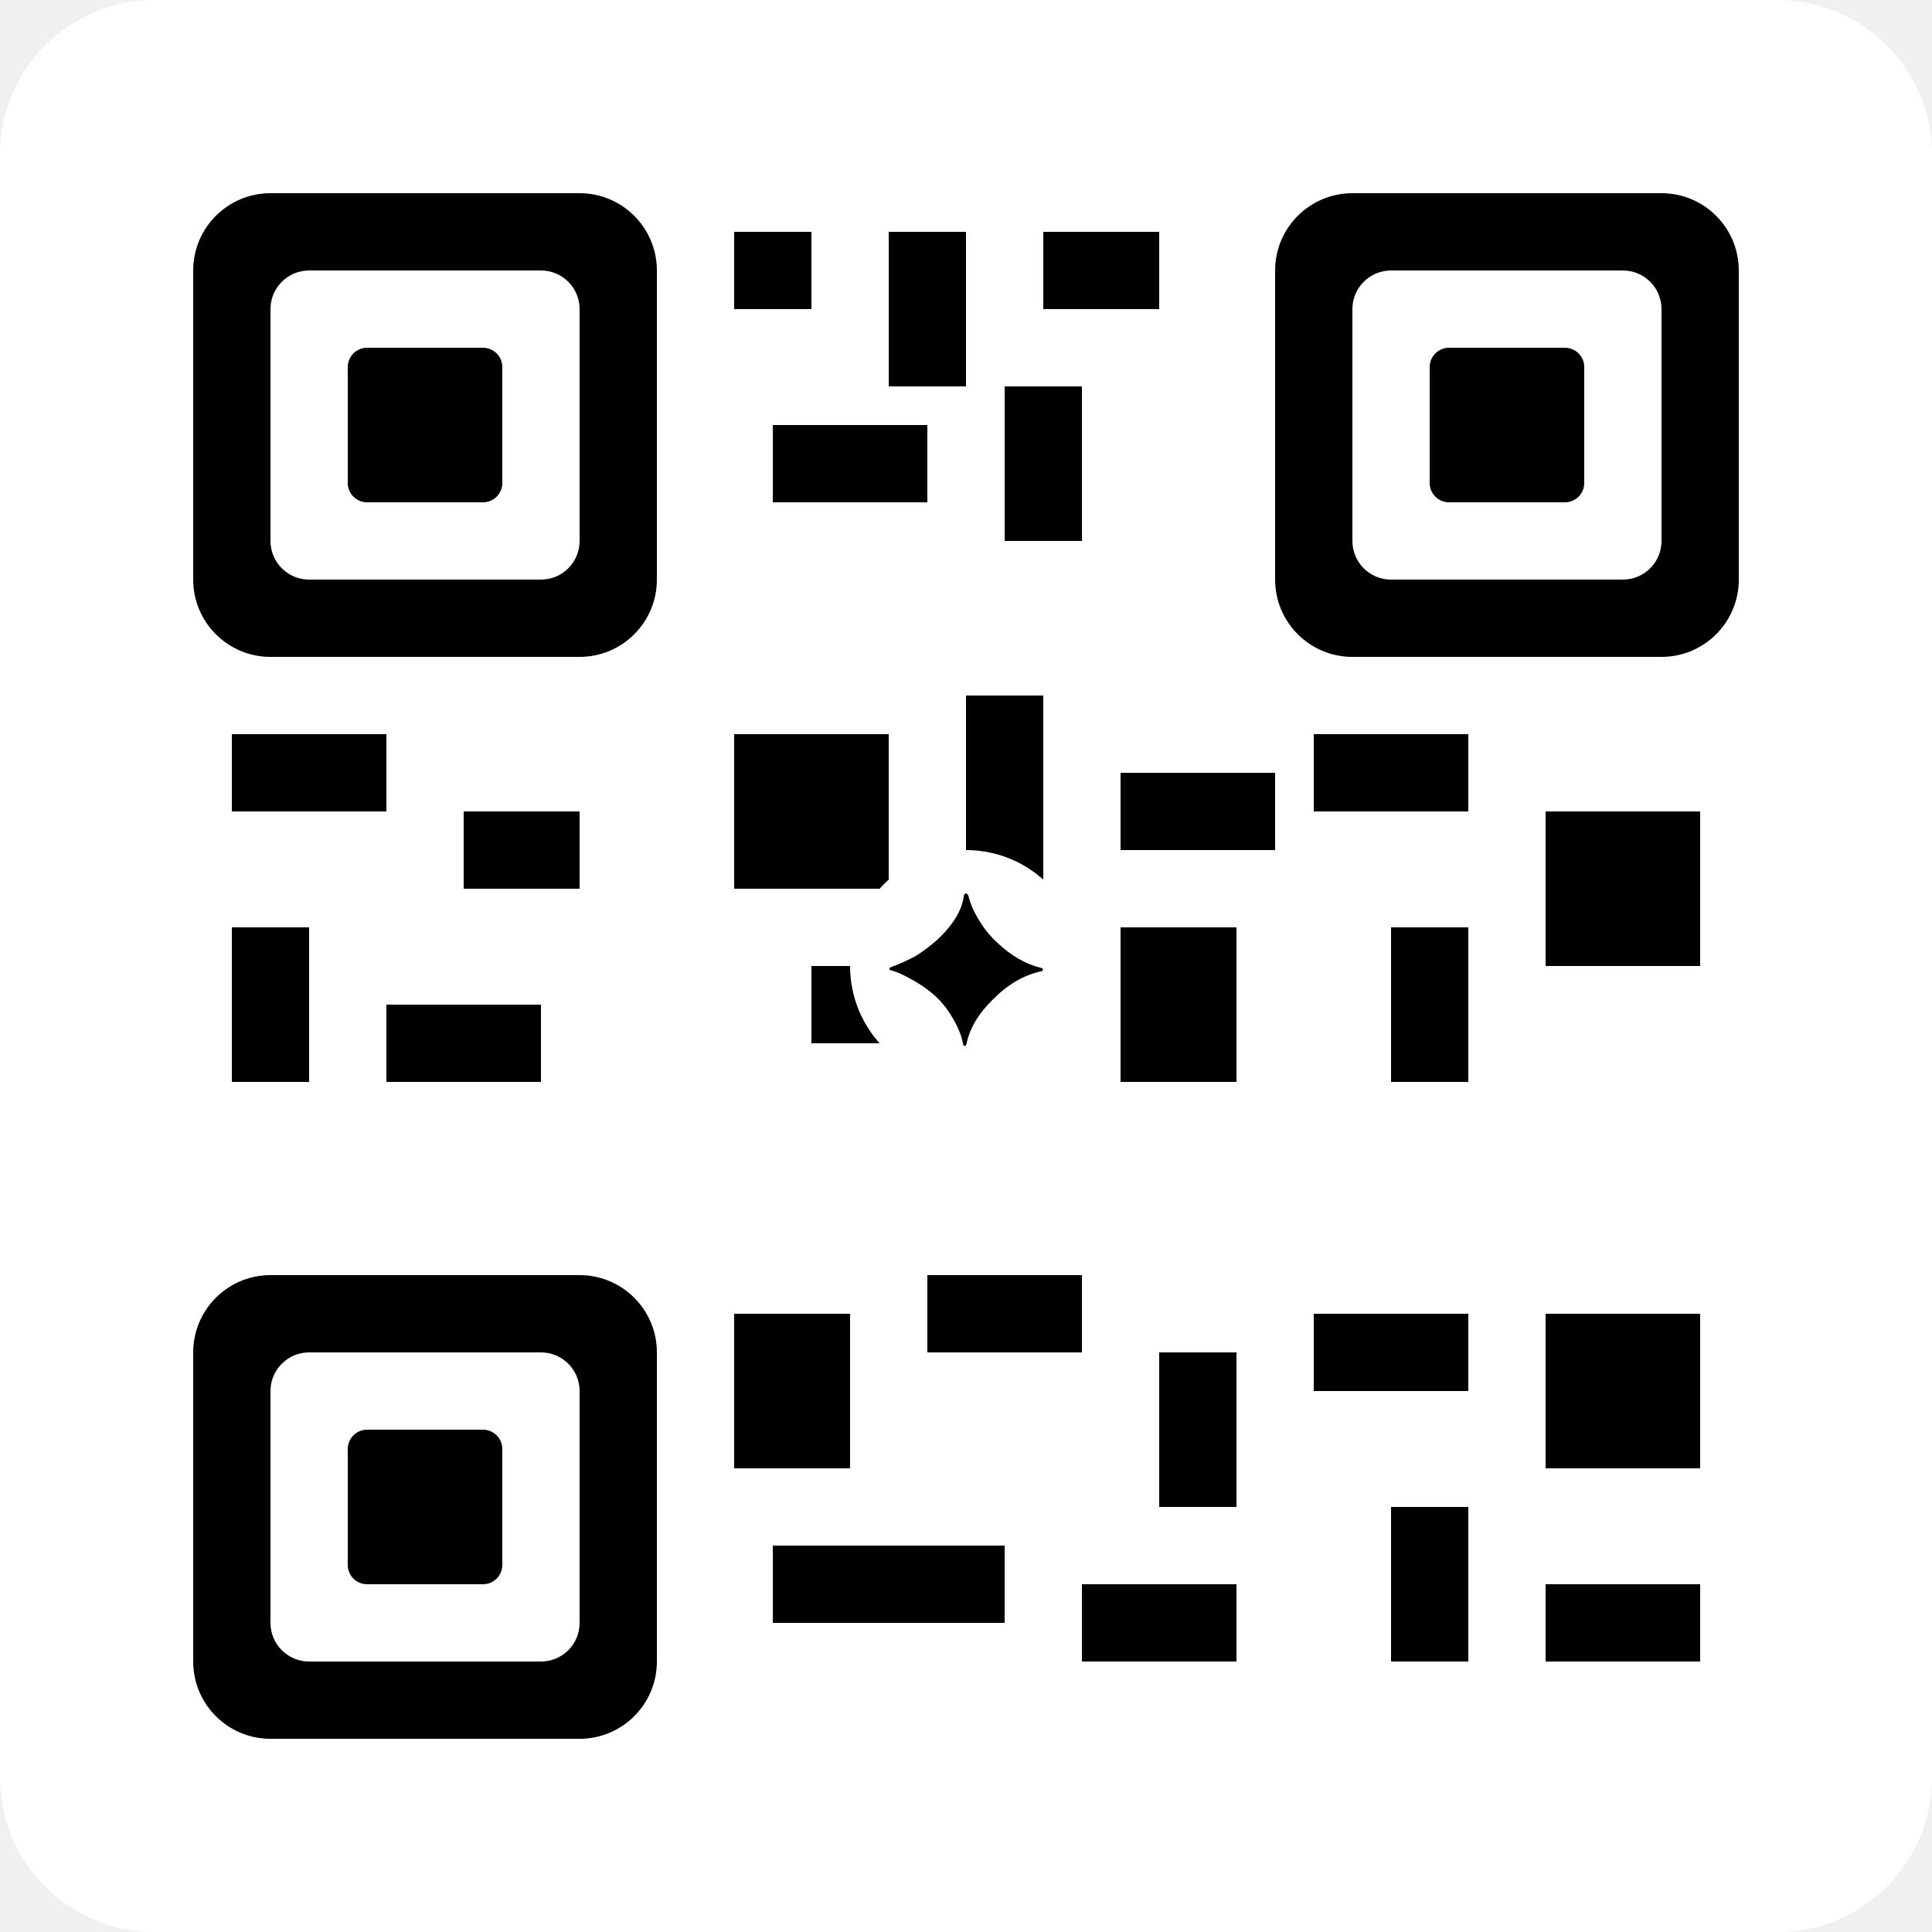
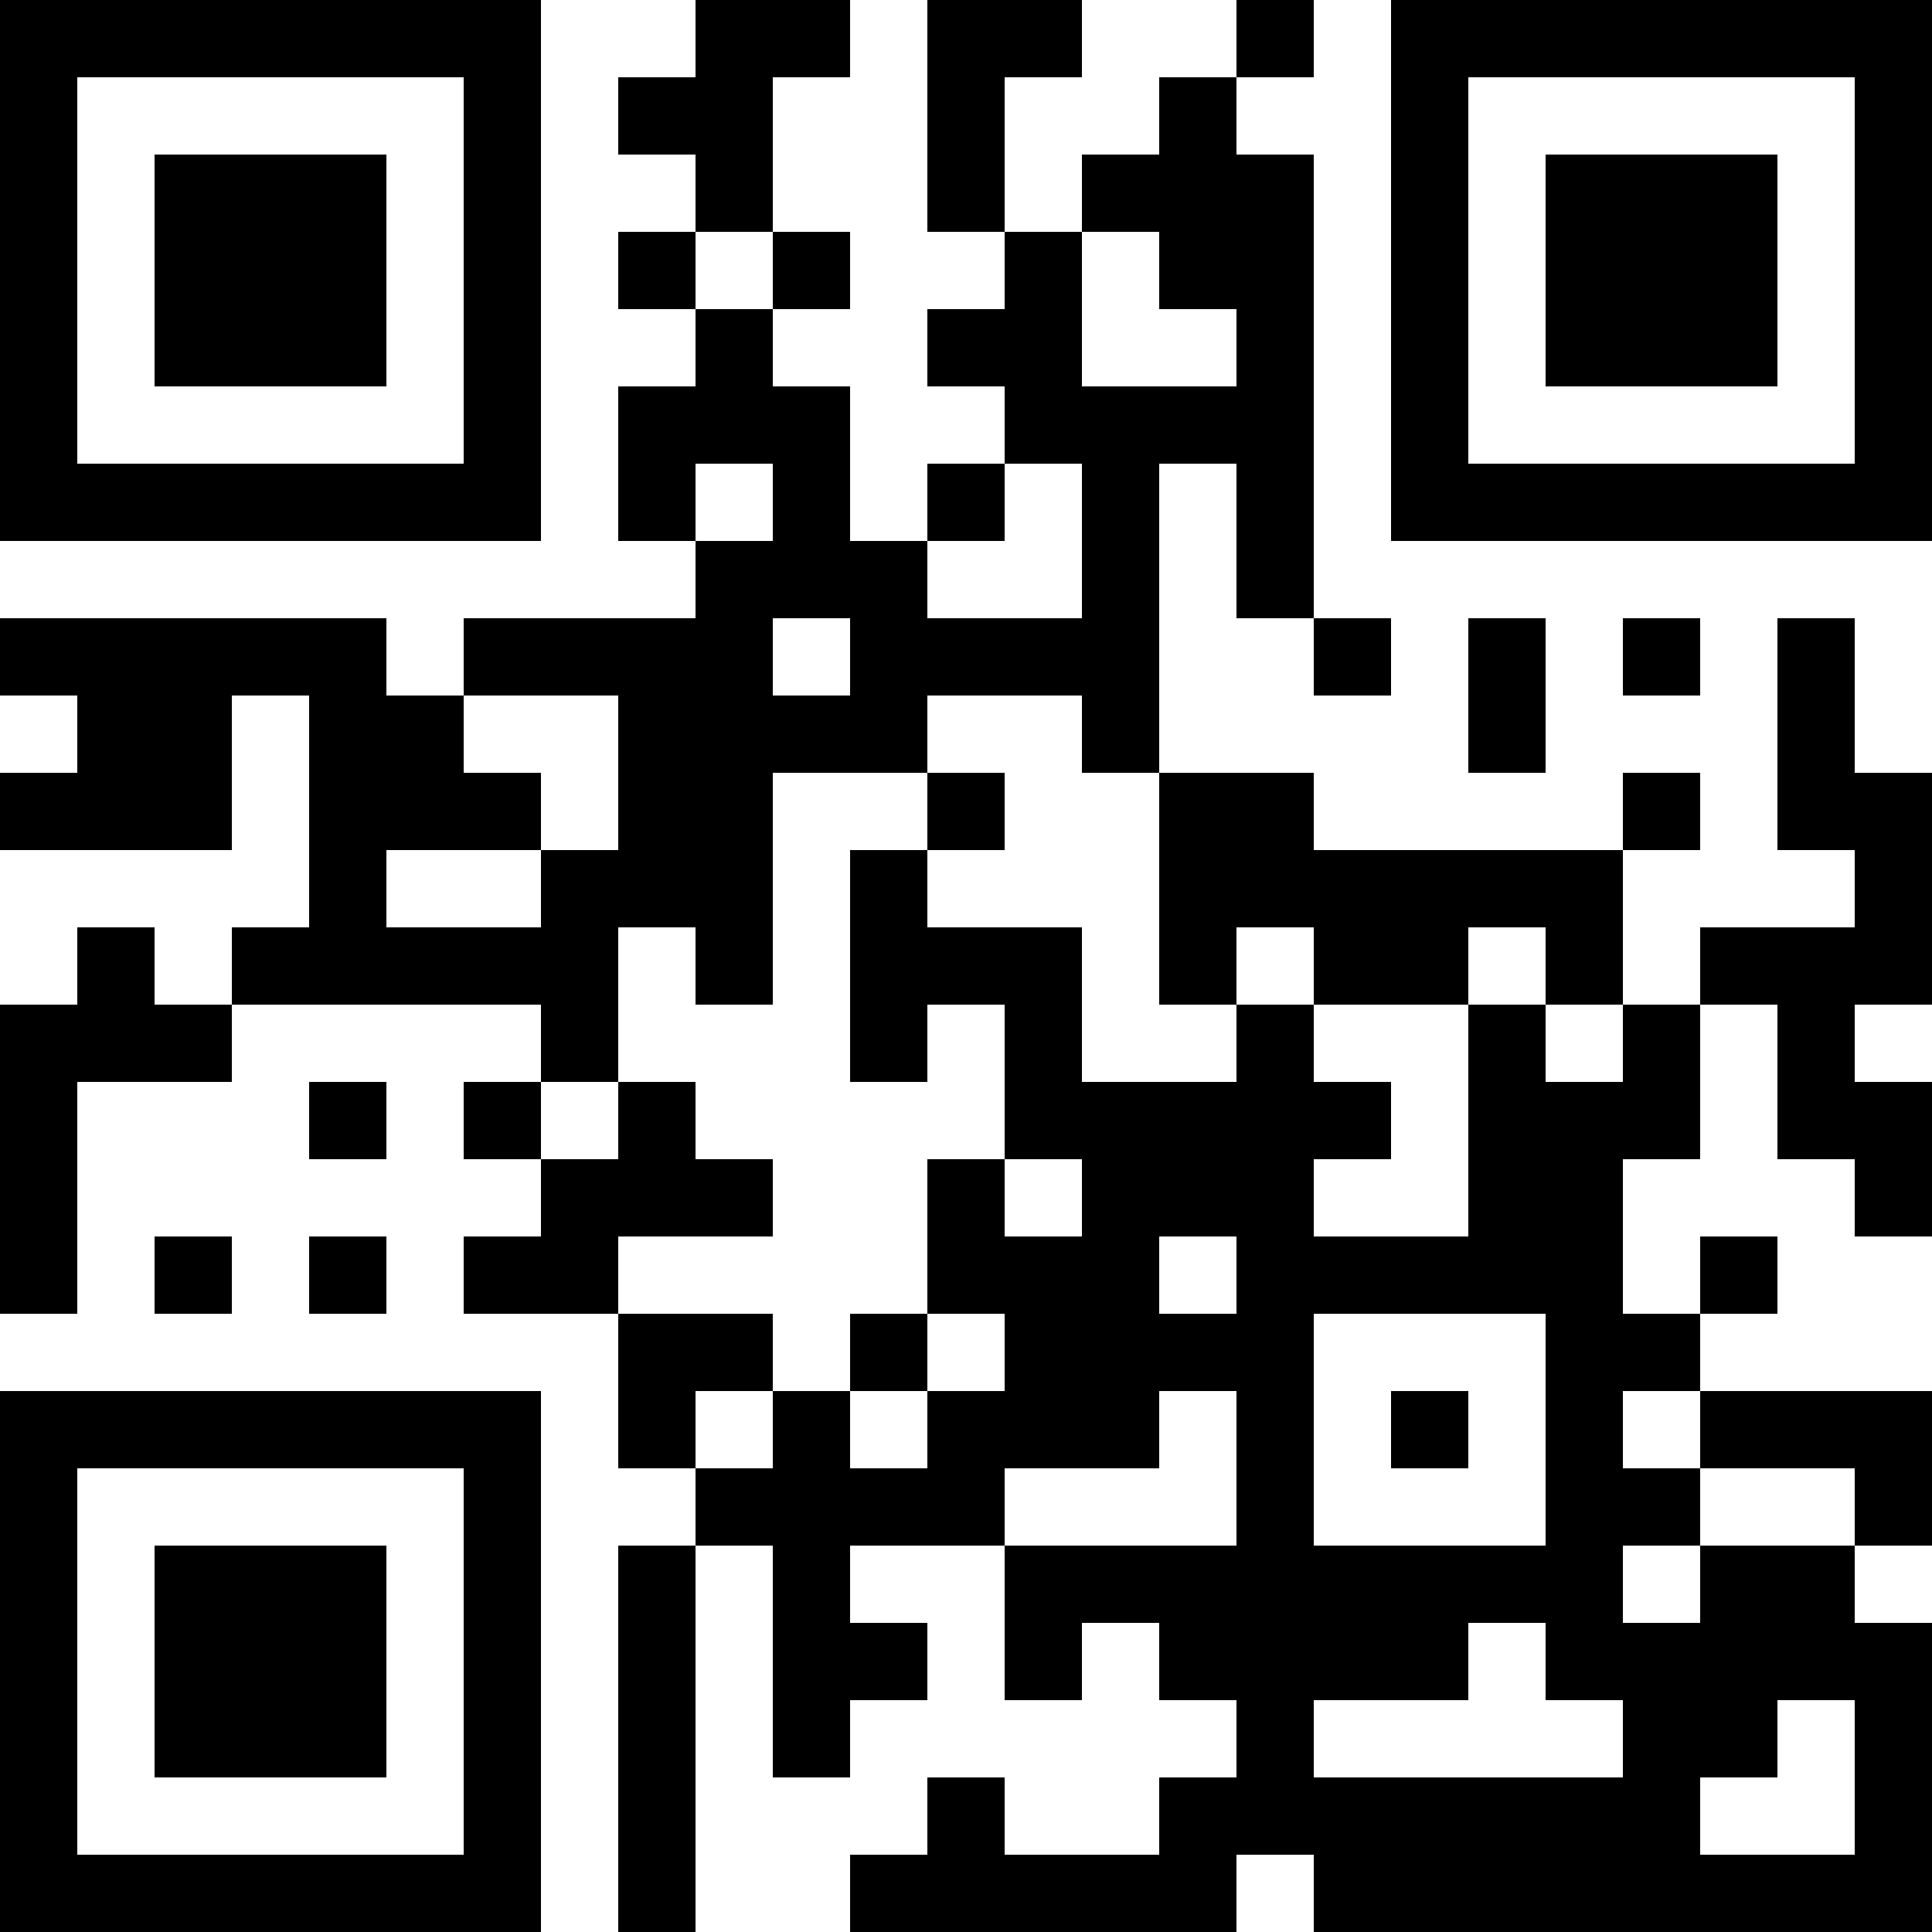
- <svg xmlns="http://www.w3.org/2000/svg" viewBox="0 0 100 100" width="120" height="120" fill="#000000">
-   <rect width="100" height="100" fill="#ffffff" rx="8" />
-   <rect x="10" y="10" width="24" height="24" fill="#000" rx="4" />
-   <rect x="14" y="14" width="16" height="16" fill="#fff" rx="2" />
-   <rect x="18" y="18" width="8" height="8" fill="#000" rx="1" />
-   <rect x="66" y="10" width="24" height="24" fill="#000" rx="4" />
-   <rect x="70" y="14" width="16" height="16" fill="#fff" rx="2" />
-   <rect x="74" y="18" width="8" height="8" fill="#000" rx="1" />
-   <rect x="10" y="66" width="24" height="24" fill="#000" rx="4" />
-   <rect x="14" y="70" width="16" height="16" fill="#fff" rx="2" />
-   <rect x="18" y="74" width="8" height="8" fill="#000" rx="1" />
-   <rect x="38" y="12" width="4" height="4" />
-   <rect x="46" y="12" width="4" height="8" />
-   <rect x="54" y="12" width="6" height="4" />
-   <rect x="40" y="22" width="8" height="4" />
-   <rect x="52" y="20" width="4" height="8" />
-   <rect x="12" y="38" width="8" height="4" />
-   <rect x="24" y="42" width="6" height="4" />
-   <rect x="12" y="48" width="4" height="8" />
-   <rect x="20" y="52" width="8" height="4" />
-   <rect x="38" y="38" width="8" height="8" />
-   <rect x="50" y="36" width="4" height="12" />
-   <rect x="58" y="40" width="8" height="4" />
-   <rect x="42" y="50" width="12" height="4" />
-   <rect x="58" y="48" width="6" height="8" />
-   <rect x="68" y="38" width="8" height="4" />
-   <rect x="80" y="42" width="8" height="8" />
-   <rect x="72" y="48" width="4" height="8" />
-   <rect x="38" y="68" width="6" height="8" />
-   <rect x="48" y="66" width="8" height="4" />
-   <rect x="60" y="70" width="4" height="8" />
-   <rect x="40" y="80" width="12" height="4" />
-   <rect x="56" y="82" width="8" height="4" />
-   <rect x="68" y="68" width="8" height="4" />
-   <rect x="80" y="68" width="8" height="8" />
-   <rect x="72" y="78" width="4" height="8" />
-   <rect x="80" y="82" width="8" height="4" />
-   <circle cx="50" cy="50" r="6" fill="#fff" />
-   <text x="50" y="54" font-size="11" font-weight="bold" text-anchor="middle" fill="#000">✦</text>
+ <svg xmlns="http://www.w3.org/2000/svg" version="1.1" width="300" height="300">
+   <rect style="fill:rgb(255, 255, 255);fill-opacity:1" x="0" y="0" width="300" height="300" />
+   <g id="elements">
+     <path style="fill:rgb(0, 0, 0)" d="M 0,0 l 12,0 0,12 -12,0 z M 12,0 l 12,0 0,12 -12,0 z M 24,0 l 12,0 0,12 -12,0 z M 36,0 l 12,0 0,12 -12,0 z M 48,0 l 12,0 0,12 -12,0 z M 60,0 l 12,0 0,12 -12,0 z M 72,0 l 12,0 0,12 -12,0 z M 108,0 l 12,0 0,12 -12,0 z M 120,0 l 12,0 0,12 -12,0 z M 144,0 l 12,0 0,12 -12,0 z M 156,0 l 12,0 0,12 -12,0 z M 192,0 l 12,0 0,12 -12,0 z M 216,0 l 12,0 0,12 -12,0 z M 228,0 l 12,0 0,12 -12,0 z M 240,0 l 12,0 0,12 -12,0 z M 252,0 l 12,0 0,12 -12,0 z M 264,0 l 12,0 0,12 -12,0 z M 276,0 l 12,0 0,12 -12,0 z M 288,0 l 12,0 0,12 -12,0 z M 0,12 l 12,0 0,12 -12,0 z M 72,12 l 12,0 0,12 -12,0 z M 96,12 l 12,0 0,12 -12,0 z M 108,12 l 12,0 0,12 -12,0 z M 144,12 l 12,0 0,12 -12,0 z M 180,12 l 12,0 0,12 -12,0 z M 216,12 l 12,0 0,12 -12,0 z M 288,12 l 12,0 0,12 -12,0 z M 0,24 l 12,0 0,12 -12,0 z M 24,24 l 12,0 0,12 -12,0 z M 36,24 l 12,0 0,12 -12,0 z M 48,24 l 12,0 0,12 -12,0 z M 72,24 l 12,0 0,12 -12,0 z M 108,24 l 12,0 0,12 -12,0 z M 144,24 l 12,0 0,12 -12,0 z M 168,24 l 12,0 0,12 -12,0 z M 180,24 l 12,0 0,12 -12,0 z M 192,24 l 12,0 0,12 -12,0 z M 216,24 l 12,0 0,12 -12,0 z M 240,24 l 12,0 0,12 -12,0 z M 252,24 l 12,0 0,12 -12,0 z M 264,24 l 12,0 0,12 -12,0 z M 288,24 l 12,0 0,12 -12,0 z M 0,36 l 12,0 0,12 -12,0 z M 24,36 l 12,0 0,12 -12,0 z M 36,36 l 12,0 0,12 -12,0 z M 48,36 l 12,0 0,12 -12,0 z M 72,36 l 12,0 0,12 -12,0 z M 96,36 l 12,0 0,12 -12,0 z M 120,36 l 12,0 0,12 -12,0 z M 156,36 l 12,0 0,12 -12,0 z M 180,36 l 12,0 0,12 -12,0 z M 192,36 l 12,0 0,12 -12,0 z M 216,36 l 12,0 0,12 -12,0 z M 240,36 l 12,0 0,12 -12,0 z M 252,36 l 12,0 0,12 -12,0 z M 264,36 l 12,0 0,12 -12,0 z M 288,36 l 12,0 0,12 -12,0 z M 0,48 l 12,0 0,12 -12,0 z M 24,48 l 12,0 0,12 -12,0 z M 36,48 l 12,0 0,12 -12,0 z M 48,48 l 12,0 0,12 -12,0 z M 72,48 l 12,0 0,12 -12,0 z M 108,48 l 12,0 0,12 -12,0 z M 144,48 l 12,0 0,12 -12,0 z M 156,48 l 12,0 0,12 -12,0 z M 192,48 l 12,0 0,12 -12,0 z M 216,48 l 12,0 0,12 -12,0 z M 240,48 l 12,0 0,12 -12,0 z M 252,48 l 12,0 0,12 -12,0 z M 264,48 l 12,0 0,12 -12,0 z M 288,48 l 12,0 0,12 -12,0 z M 0,60 l 12,0 0,12 -12,0 z M 72,60 l 12,0 0,12 -12,0 z M 96,60 l 12,0 0,12 -12,0 z M 108,60 l 12,0 0,12 -12,0 z M 120,60 l 12,0 0,12 -12,0 z M 156,60 l 12,0 0,12 -12,0 z M 168,60 l 12,0 0,12 -12,0 z M 180,60 l 12,0 0,12 -12,0 z M 192,60 l 12,0 0,12 -12,0 z M 216,60 l 12,0 0,12 -12,0 z M 288,60 l 12,0 0,12 -12,0 z M 0,72 l 12,0 0,12 -12,0 z M 12,72 l 12,0 0,12 -12,0 z M 24,72 l 12,0 0,12 -12,0 z M 36,72 l 12,0 0,12 -12,0 z M 48,72 l 12,0 0,12 -12,0 z M 60,72 l 12,0 0,12 -12,0 z M 72,72 l 12,0 0,12 -12,0 z M 96,72 l 12,0 0,12 -12,0 z M 120,72 l 12,0 0,12 -12,0 z M 144,72 l 12,0 0,12 -12,0 z M 168,72 l 12,0 0,12 -12,0 z M 192,72 l 12,0 0,12 -12,0 z M 216,72 l 12,0 0,12 -12,0 z M 228,72 l 12,0 0,12 -12,0 z M 240,72 l 12,0 0,12 -12,0 z M 252,72 l 12,0 0,12 -12,0 z M 264,72 l 12,0 0,12 -12,0 z M 276,72 l 12,0 0,12 -12,0 z M 288,72 l 12,0 0,12 -12,0 z M 108,84 l 12,0 0,12 -12,0 z M 120,84 l 12,0 0,12 -12,0 z M 132,84 l 12,0 0,12 -12,0 z M 168,84 l 12,0 0,12 -12,0 z M 192,84 l 12,0 0,12 -12,0 z M 0,96 l 12,0 0,12 -12,0 z M 12,96 l 12,0 0,12 -12,0 z M 24,96 l 12,0 0,12 -12,0 z M 36,96 l 12,0 0,12 -12,0 z M 48,96 l 12,0 0,12 -12,0 z M 72,96 l 12,0 0,12 -12,0 z M 84,96 l 12,0 0,12 -12,0 z M 96,96 l 12,0 0,12 -12,0 z M 108,96 l 12,0 0,12 -12,0 z M 132,96 l 12,0 0,12 -12,0 z M 144,96 l 12,0 0,12 -12,0 z M 156,96 l 12,0 0,12 -12,0 z M 168,96 l 12,0 0,12 -12,0 z M 204,96 l 12,0 0,12 -12,0 z M 228,96 l 12,0 0,12 -12,0 z M 252,96 l 12,0 0,12 -12,0 z M 276,96 l 12,0 0,12 -12,0 z M 12,108 l 12,0 0,12 -12,0 z M 24,108 l 12,0 0,12 -12,0 z M 48,108 l 12,0 0,12 -12,0 z M 60,108 l 12,0 0,12 -12,0 z M 96,108 l 12,0 0,12 -12,0 z M 108,108 l 12,0 0,12 -12,0 z M 120,108 l 12,0 0,12 -12,0 z M 132,108 l 12,0 0,12 -12,0 z M 168,108 l 12,0 0,12 -12,0 z M 228,108 l 12,0 0,12 -12,0 z M 276,108 l 12,0 0,12 -12,0 z M 0,120 l 12,0 0,12 -12,0 z M 12,120 l 12,0 0,12 -12,0 z M 24,120 l 12,0 0,12 -12,0 z M 48,120 l 12,0 0,12 -12,0 z M 60,120 l 12,0 0,12 -12,0 z M 72,120 l 12,0 0,12 -12,0 z M 96,120 l 12,0 0,12 -12,0 z M 108,120 l 12,0 0,12 -12,0 z M 144,120 l 12,0 0,12 -12,0 z M 180,120 l 12,0 0,12 -12,0 z M 192,120 l 12,0 0,12 -12,0 z M 252,120 l 12,0 0,12 -12,0 z M 276,120 l 12,0 0,12 -12,0 z M 288,120 l 12,0 0,12 -12,0 z M 48,132 l 12,0 0,12 -12,0 z M 84,132 l 12,0 0,12 -12,0 z M 96,132 l 12,0 0,12 -12,0 z M 108,132 l 12,0 0,12 -12,0 z M 132,132 l 12,0 0,12 -12,0 z M 180,132 l 12,0 0,12 -12,0 z M 192,132 l 12,0 0,12 -12,0 z M 204,132 l 12,0 0,12 -12,0 z M 216,132 l 12,0 0,12 -12,0 z M 228,132 l 12,0 0,12 -12,0 z M 240,132 l 12,0 0,12 -12,0 z M 288,132 l 12,0 0,12 -12,0 z M 12,144 l 12,0 0,12 -12,0 z M 36,144 l 12,0 0,12 -12,0 z M 48,144 l 12,0 0,12 -12,0 z M 60,144 l 12,0 0,12 -12,0 z M 72,144 l 12,0 0,12 -12,0 z M 84,144 l 12,0 0,12 -12,0 z M 108,144 l 12,0 0,12 -12,0 z M 132,144 l 12,0 0,12 -12,0 z M 144,144 l 12,0 0,12 -12,0 z M 156,144 l 12,0 0,12 -12,0 z M 180,144 l 12,0 0,12 -12,0 z M 204,144 l 12,0 0,12 -12,0 z M 216,144 l 12,0 0,12 -12,0 z M 240,144 l 12,0 0,12 -12,0 z M 264,144 l 12,0 0,12 -12,0 z M 276,144 l 12,0 0,12 -12,0 z M 288,144 l 12,0 0,12 -12,0 z M 0,156 l 12,0 0,12 -12,0 z M 12,156 l 12,0 0,12 -12,0 z M 24,156 l 12,0 0,12 -12,0 z M 84,156 l 12,0 0,12 -12,0 z M 132,156 l 12,0 0,12 -12,0 z M 156,156 l 12,0 0,12 -12,0 z M 192,156 l 12,0 0,12 -12,0 z M 228,156 l 12,0 0,12 -12,0 z M 252,156 l 12,0 0,12 -12,0 z M 276,156 l 12,0 0,12 -12,0 z M 0,168 l 12,0 0,12 -12,0 z M 48,168 l 12,0 0,12 -12,0 z M 72,168 l 12,0 0,12 -12,0 z M 96,168 l 12,0 0,12 -12,0 z M 156,168 l 12,0 0,12 -12,0 z M 168,168 l 12,0 0,12 -12,0 z M 180,168 l 12,0 0,12 -12,0 z M 192,168 l 12,0 0,12 -12,0 z M 204,168 l 12,0 0,12 -12,0 z M 228,168 l 12,0 0,12 -12,0 z M 240,168 l 12,0 0,12 -12,0 z M 252,168 l 12,0 0,12 -12,0 z M 276,168 l 12,0 0,12 -12,0 z M 288,168 l 12,0 0,12 -12,0 z M 0,180 l 12,0 0,12 -12,0 z M 84,180 l 12,0 0,12 -12,0 z M 96,180 l 12,0 0,12 -12,0 z M 108,180 l 12,0 0,12 -12,0 z M 144,180 l 12,0 0,12 -12,0 z M 168,180 l 12,0 0,12 -12,0 z M 180,180 l 12,0 0,12 -12,0 z M 192,180 l 12,0 0,12 -12,0 z M 228,180 l 12,0 0,12 -12,0 z M 240,180 l 12,0 0,12 -12,0 z M 288,180 l 12,0 0,12 -12,0 z M 0,192 l 12,0 0,12 -12,0 z M 24,192 l 12,0 0,12 -12,0 z M 48,192 l 12,0 0,12 -12,0 z M 72,192 l 12,0 0,12 -12,0 z M 84,192 l 12,0 0,12 -12,0 z M 144,192 l 12,0 0,12 -12,0 z M 156,192 l 12,0 0,12 -12,0 z M 168,192 l 12,0 0,12 -12,0 z M 192,192 l 12,0 0,12 -12,0 z M 204,192 l 12,0 0,12 -12,0 z M 216,192 l 12,0 0,12 -12,0 z M 228,192 l 12,0 0,12 -12,0 z M 240,192 l 12,0 0,12 -12,0 z M 264,192 l 12,0 0,12 -12,0 z M 96,204 l 12,0 0,12 -12,0 z M 108,204 l 12,0 0,12 -12,0 z M 132,204 l 12,0 0,12 -12,0 z M 156,204 l 12,0 0,12 -12,0 z M 168,204 l 12,0 0,12 -12,0 z M 180,204 l 12,0 0,12 -12,0 z M 192,204 l 12,0 0,12 -12,0 z M 240,204 l 12,0 0,12 -12,0 z M 252,204 l 12,0 0,12 -12,0 z M 0,216 l 12,0 0,12 -12,0 z M 12,216 l 12,0 0,12 -12,0 z M 24,216 l 12,0 0,12 -12,0 z M 36,216 l 12,0 0,12 -12,0 z M 48,216 l 12,0 0,12 -12,0 z M 60,216 l 12,0 0,12 -12,0 z M 72,216 l 12,0 0,12 -12,0 z M 96,216 l 12,0 0,12 -12,0 z M 120,216 l 12,0 0,12 -12,0 z M 144,216 l 12,0 0,12 -12,0 z M 156,216 l 12,0 0,12 -12,0 z M 168,216 l 12,0 0,12 -12,0 z M 192,216 l 12,0 0,12 -12,0 z M 216,216 l 12,0 0,12 -12,0 z M 240,216 l 12,0 0,12 -12,0 z M 264,216 l 12,0 0,12 -12,0 z M 276,216 l 12,0 0,12 -12,0 z M 288,216 l 12,0 0,12 -12,0 z M 0,228 l 12,0 0,12 -12,0 z M 72,228 l 12,0 0,12 -12,0 z M 108,228 l 12,0 0,12 -12,0 z M 120,228 l 12,0 0,12 -12,0 z M 132,228 l 12,0 0,12 -12,0 z M 144,228 l 12,0 0,12 -12,0 z M 192,228 l 12,0 0,12 -12,0 z M 240,228 l 12,0 0,12 -12,0 z M 252,228 l 12,0 0,12 -12,0 z M 288,228 l 12,0 0,12 -12,0 z M 0,240 l 12,0 0,12 -12,0 z M 24,240 l 12,0 0,12 -12,0 z M 36,240 l 12,0 0,12 -12,0 z M 48,240 l 12,0 0,12 -12,0 z M 72,240 l 12,0 0,12 -12,0 z M 96,240 l 12,0 0,12 -12,0 z M 120,240 l 12,0 0,12 -12,0 z M 156,240 l 12,0 0,12 -12,0 z M 168,240 l 12,0 0,12 -12,0 z M 180,240 l 12,0 0,12 -12,0 z M 192,240 l 12,0 0,12 -12,0 z M 204,240 l 12,0 0,12 -12,0 z M 216,240 l 12,0 0,12 -12,0 z M 228,240 l 12,0 0,12 -12,0 z M 240,240 l 12,0 0,12 -12,0 z M 264,240 l 12,0 0,12 -12,0 z M 276,240 l 12,0 0,12 -12,0 z M 0,252 l 12,0 0,12 -12,0 z M 24,252 l 12,0 0,12 -12,0 z M 36,252 l 12,0 0,12 -12,0 z M 48,252 l 12,0 0,12 -12,0 z M 72,252 l 12,0 0,12 -12,0 z M 96,252 l 12,0 0,12 -12,0 z M 120,252 l 12,0 0,12 -12,0 z M 132,252 l 12,0 0,12 -12,0 z M 156,252 l 12,0 0,12 -12,0 z M 180,252 l 12,0 0,12 -12,0 z M 192,252 l 12,0 0,12 -12,0 z M 204,252 l 12,0 0,12 -12,0 z M 216,252 l 12,0 0,12 -12,0 z M 240,252 l 12,0 0,12 -12,0 z M 252,252 l 12,0 0,12 -12,0 z M 264,252 l 12,0 0,12 -12,0 z M 276,252 l 12,0 0,12 -12,0 z M 288,252 l 12,0 0,12 -12,0 z M 0,264 l 12,0 0,12 -12,0 z M 24,264 l 12,0 0,12 -12,0 z M 36,264 l 12,0 0,12 -12,0 z M 48,264 l 12,0 0,12 -12,0 z M 72,264 l 12,0 0,12 -12,0 z M 96,264 l 12,0 0,12 -12,0 z M 120,264 l 12,0 0,12 -12,0 z M 192,264 l 12,0 0,12 -12,0 z M 252,264 l 12,0 0,12 -12,0 z M 264,264 l 12,0 0,12 -12,0 z M 288,264 l 12,0 0,12 -12,0 z M 0,276 l 12,0 0,12 -12,0 z M 72,276 l 12,0 0,12 -12,0 z M 96,276 l 12,0 0,12 -12,0 z M 144,276 l 12,0 0,12 -12,0 z M 180,276 l 12,0 0,12 -12,0 z M 192,276 l 12,0 0,12 -12,0 z M 204,276 l 12,0 0,12 -12,0 z M 216,276 l 12,0 0,12 -12,0 z M 228,276 l 12,0 0,12 -12,0 z M 240,276 l 12,0 0,12 -12,0 z M 252,276 l 12,0 0,12 -12,0 z M 288,276 l 12,0 0,12 -12,0 z M 0,288 l 12,0 0,12 -12,0 z M 12,288 l 12,0 0,12 -12,0 z M 24,288 l 12,0 0,12 -12,0 z M 36,288 l 12,0 0,12 -12,0 z M 48,288 l 12,0 0,12 -12,0 z M 60,288 l 12,0 0,12 -12,0 z M 72,288 l 12,0 0,12 -12,0 z M 96,288 l 12,0 0,12 -12,0 z M 132,288 l 12,0 0,12 -12,0 z M 144,288 l 12,0 0,12 -12,0 z M 156,288 l 12,0 0,12 -12,0 z M 168,288 l 12,0 0,12 -12,0 z M 180,288 l 12,0 0,12 -12,0 z M 204,288 l 12,0 0,12 -12,0 z M 216,288 l 12,0 0,12 -12,0 z M 228,288 l 12,0 0,12 -12,0 z M 240,288 l 12,0 0,12 -12,0 z M 252,288 l 12,0 0,12 -12,0 z M 264,288 l 12,0 0,12 -12,0 z M 276,288 l 12,0 0,12 -12,0 z M 288,288 l 12,0 0,12 -12,0 z " />
+   </g>
</svg>
